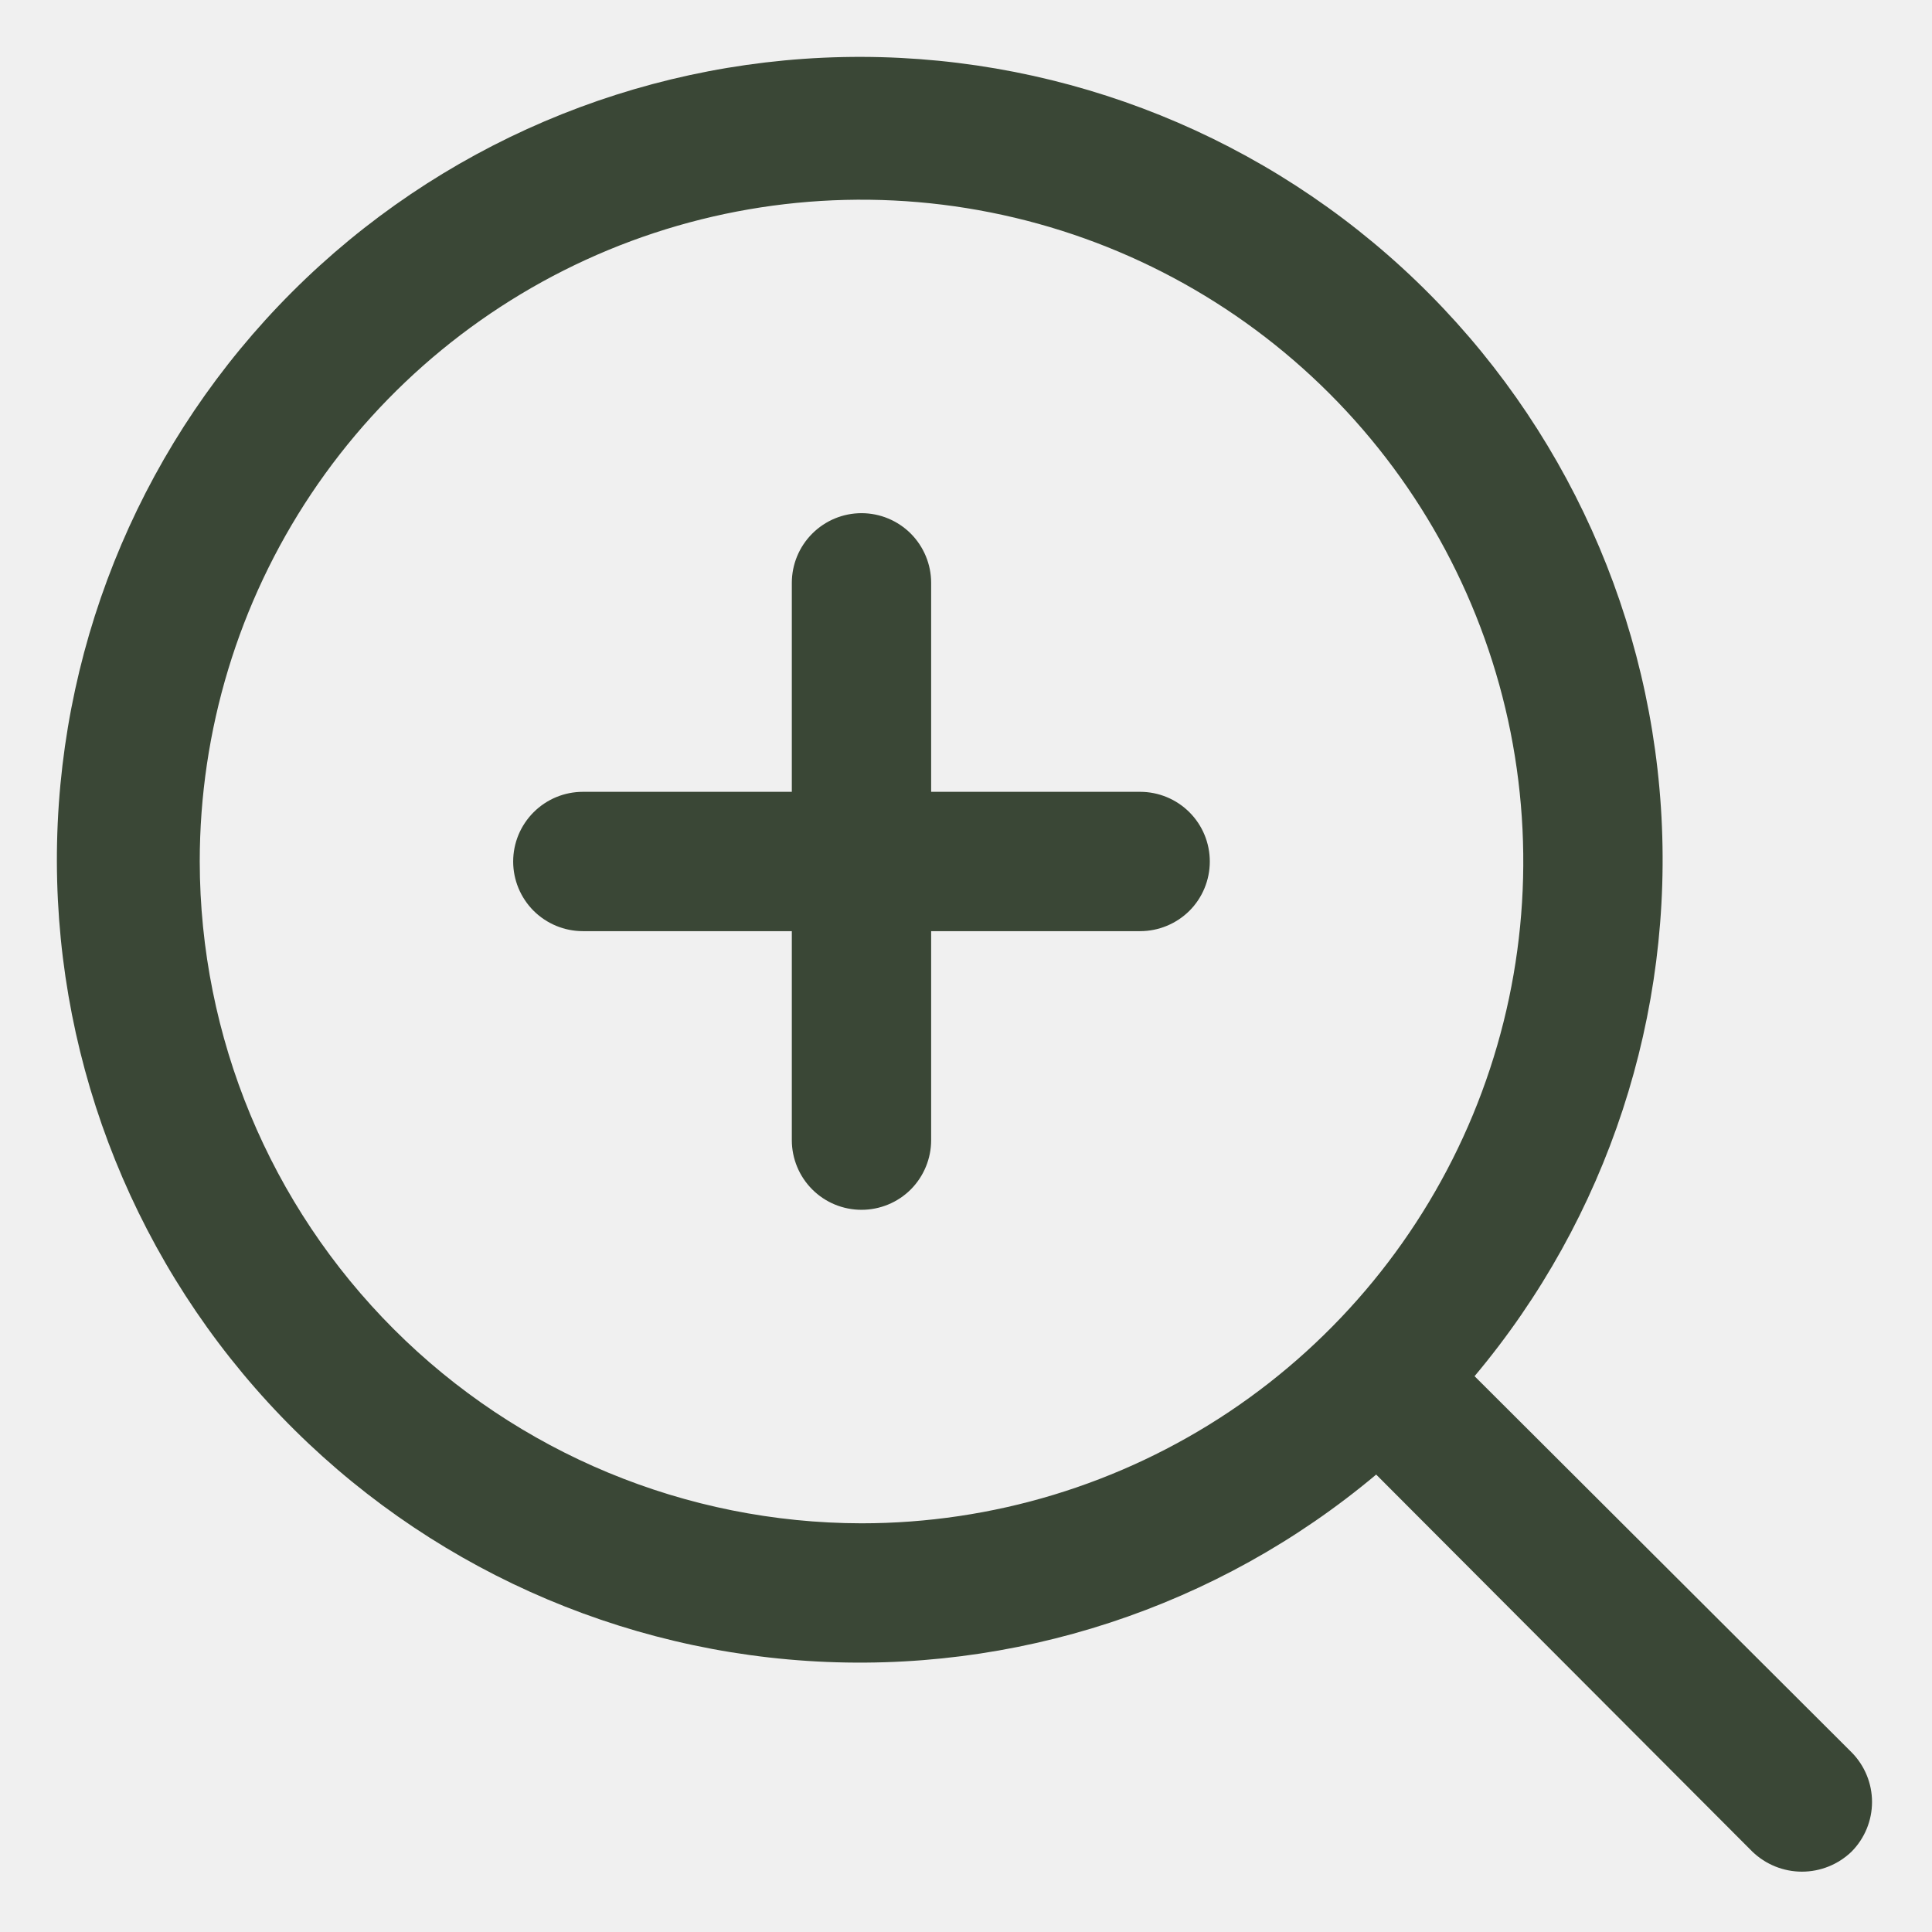
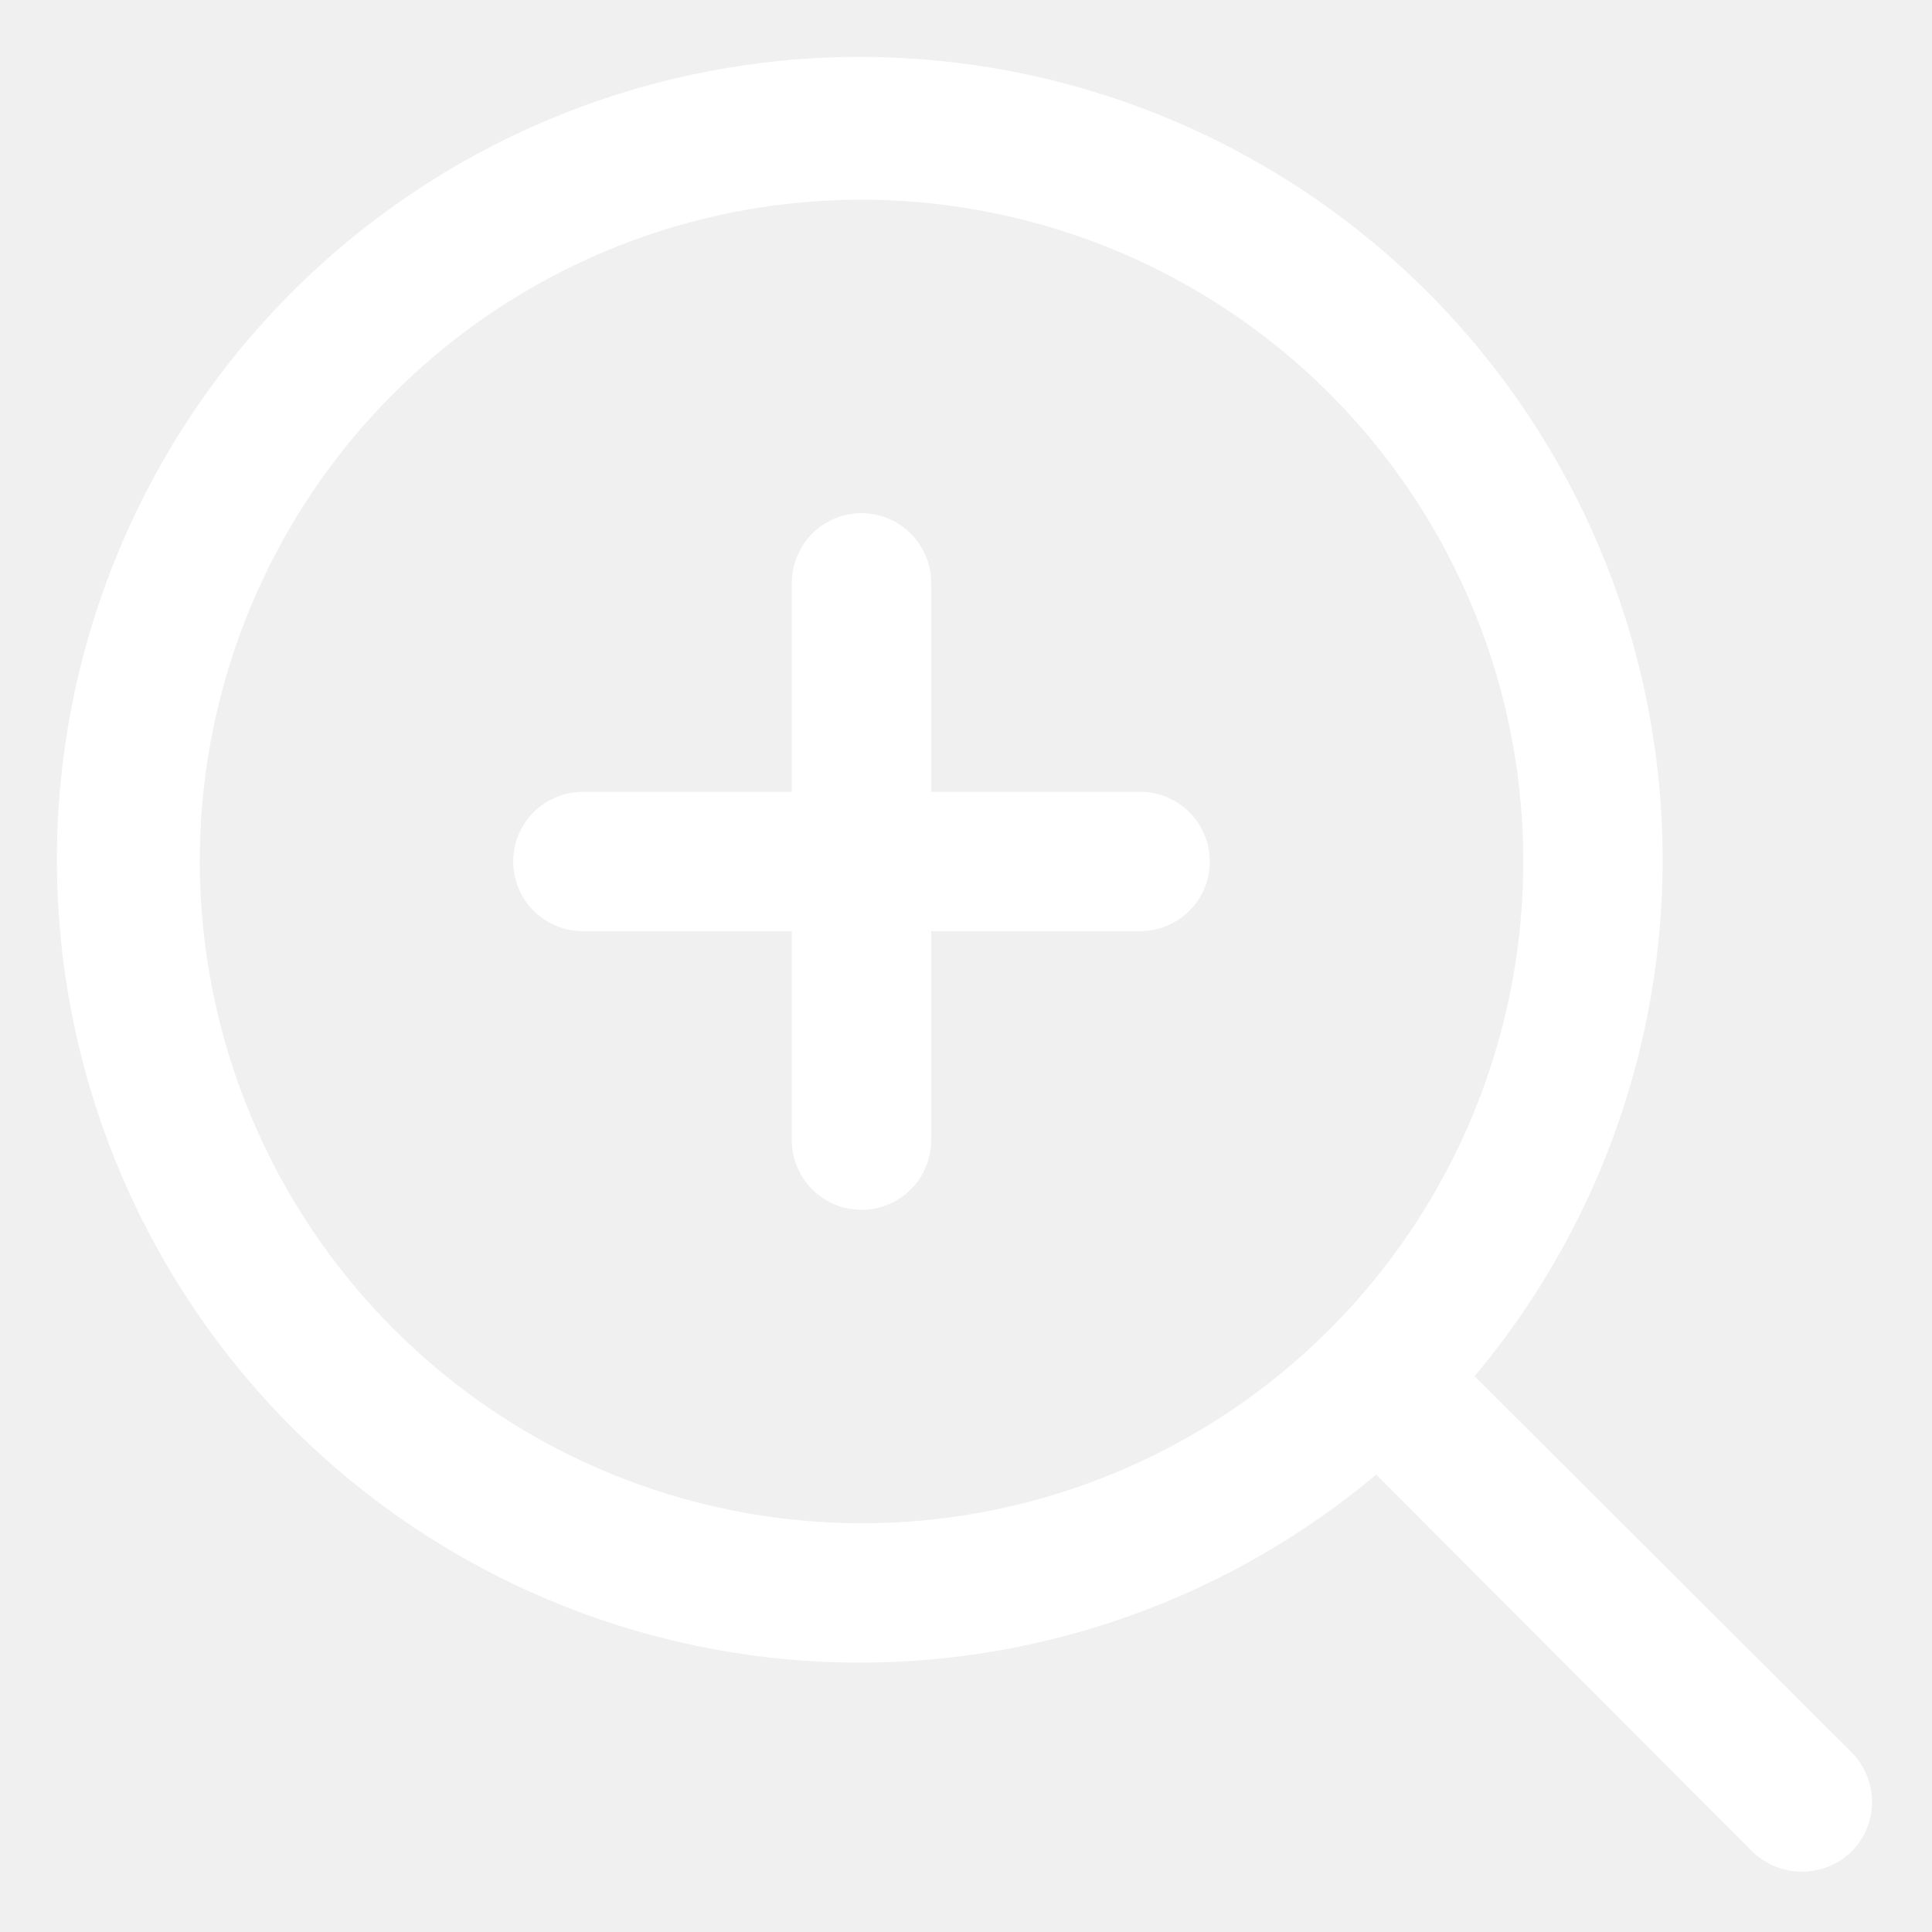
<svg xmlns="http://www.w3.org/2000/svg" width="26" height="26" viewBox="0 0 26 26" fill="none">
-   <path d="M16.281 11.594C16.281 11.842 16.183 12.081 16.007 12.257C15.831 12.432 15.592 12.531 15.344 12.531H12.531V15.344C12.531 15.592 12.432 15.831 12.257 16.007C12.081 16.183 11.842 16.281 11.594 16.281C11.345 16.281 11.107 16.183 10.931 16.007C10.755 15.831 10.656 15.592 10.656 15.344V12.531H7.844C7.595 12.531 7.357 12.432 7.181 12.257C7.005 12.081 6.906 11.842 6.906 11.594C6.906 11.345 7.005 11.107 7.181 10.931C7.357 10.755 7.595 10.656 7.844 10.656H10.656V7.844C10.656 7.595 10.755 7.357 10.931 7.181C11.107 7.005 11.345 6.906 11.594 6.906C11.842 6.906 12.081 7.005 12.257 7.181C12.432 7.357 12.531 7.595 12.531 7.844V10.656H15.344C15.592 10.656 15.831 10.755 16.007 10.931C16.183 11.107 16.281 11.345 16.281 11.594ZM24.918 24.918C24.739 25.091 24.499 25.188 24.25 25.188C24.001 25.188 23.761 25.091 23.582 24.918L18.52 19.844C16.387 21.635 13.646 22.533 10.868 22.352C8.089 22.171 5.488 20.924 3.606 18.872C1.724 16.819 0.708 14.12 0.768 11.336C0.829 8.552 1.961 5.899 3.93 3.93C5.899 1.961 8.552 0.829 11.336 0.768C14.12 0.708 16.819 1.724 18.872 3.606C20.924 5.488 22.171 8.089 22.352 10.868C22.533 13.646 21.635 16.387 19.844 18.52L24.918 23.582C25.094 23.76 25.193 24 25.193 24.25C25.193 24.5 25.094 24.74 24.918 24.918ZM11.594 20.5C13.355 20.5 15.077 19.978 16.542 18.999C18.006 18.02 19.148 16.629 19.822 15.002C20.496 13.375 20.672 11.584 20.329 9.856C19.985 8.129 19.137 6.542 17.891 5.296C16.646 4.051 15.059 3.202 13.331 2.859C11.604 2.515 9.813 2.691 8.185 3.365C6.558 4.04 5.167 5.181 4.188 6.646C3.21 8.11 2.688 9.832 2.688 11.594C2.691 13.955 3.63 16.218 5.3 17.888C6.969 19.558 9.233 20.497 11.594 20.5Z" fill="#3A4736" />
+   <path d="M16.281 11.594C16.281 11.842 16.183 12.081 16.007 12.257C15.831 12.432 15.592 12.531 15.344 12.531H12.531V15.344C12.531 15.592 12.432 15.831 12.257 16.007C12.081 16.183 11.842 16.281 11.594 16.281C11.345 16.281 11.107 16.183 10.931 16.007C10.755 15.831 10.656 15.592 10.656 15.344V12.531H7.844C7.595 12.531 7.357 12.432 7.181 12.257C7.005 12.081 6.906 11.842 6.906 11.594C6.906 11.345 7.005 11.107 7.181 10.931C7.357 10.755 7.595 10.656 7.844 10.656H10.656V7.844C10.656 7.595 10.755 7.357 10.931 7.181C11.107 7.005 11.345 6.906 11.594 6.906C11.842 6.906 12.081 7.005 12.257 7.181C12.432 7.357 12.531 7.595 12.531 7.844V10.656H15.344C15.592 10.656 15.831 10.755 16.007 10.931C16.183 11.107 16.281 11.345 16.281 11.594ZM24.918 24.918C24.739 25.091 24.499 25.188 24.25 25.188C24.001 25.188 23.761 25.091 23.582 24.918L18.52 19.844C16.387 21.635 13.646 22.533 10.868 22.352C8.089 22.171 5.488 20.924 3.606 18.872C1.724 16.819 0.708 14.12 0.768 11.336C0.829 8.552 1.961 5.899 3.93 3.93C5.899 1.961 8.552 0.829 11.336 0.768C14.12 0.708 16.819 1.724 18.872 3.606C20.924 5.488 22.171 8.089 22.352 10.868C22.533 13.646 21.635 16.387 19.844 18.52L24.918 23.582C25.094 23.76 25.193 24 25.193 24.25C25.193 24.5 25.094 24.74 24.918 24.918ZM11.594 20.5C13.355 20.5 15.077 19.978 16.542 18.999C18.006 18.02 19.148 16.629 19.822 15.002C20.496 13.375 20.672 11.584 20.329 9.856C19.985 8.129 19.137 6.542 17.891 5.296C16.646 4.051 15.059 3.202 13.331 2.859C11.604 2.515 9.813 2.691 8.185 3.365C6.558 4.04 5.167 5.181 4.188 6.646C3.21 8.11 2.688 9.832 2.688 11.594C2.691 13.955 3.63 16.218 5.3 17.888C6.969 19.558 9.233 20.497 11.594 20.5Z" fill="#FFFFFF" />
</svg>
